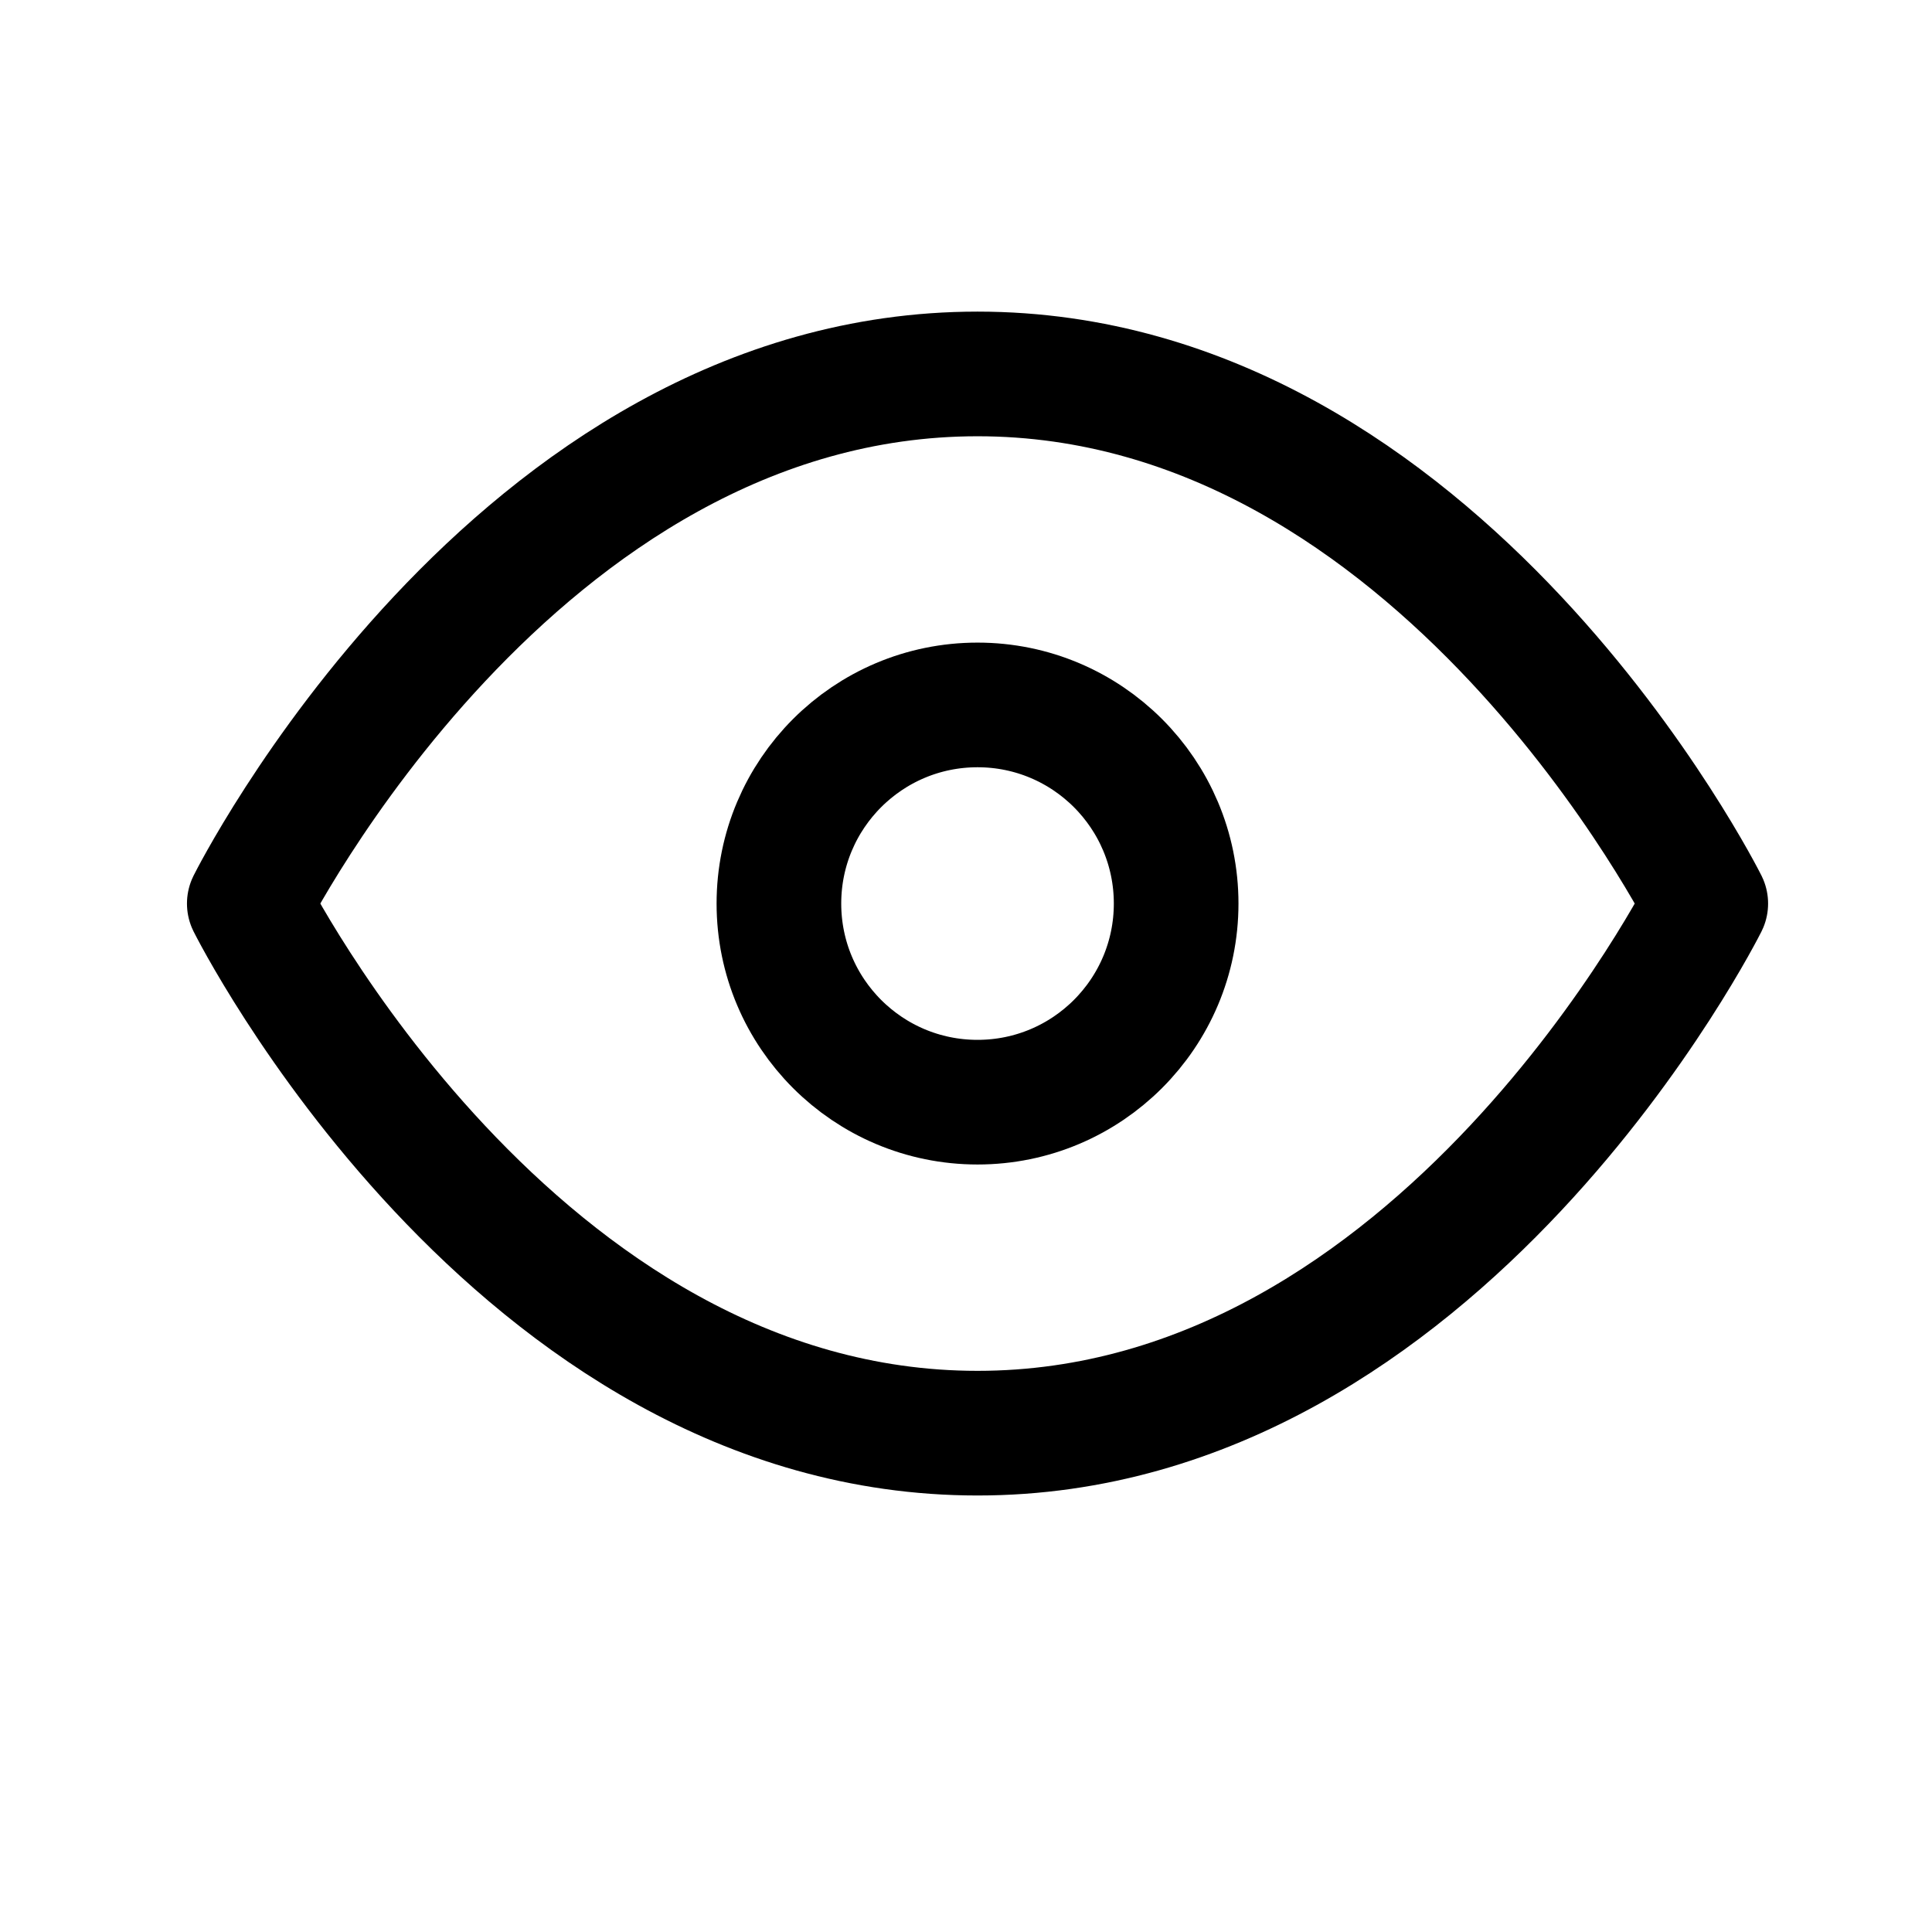
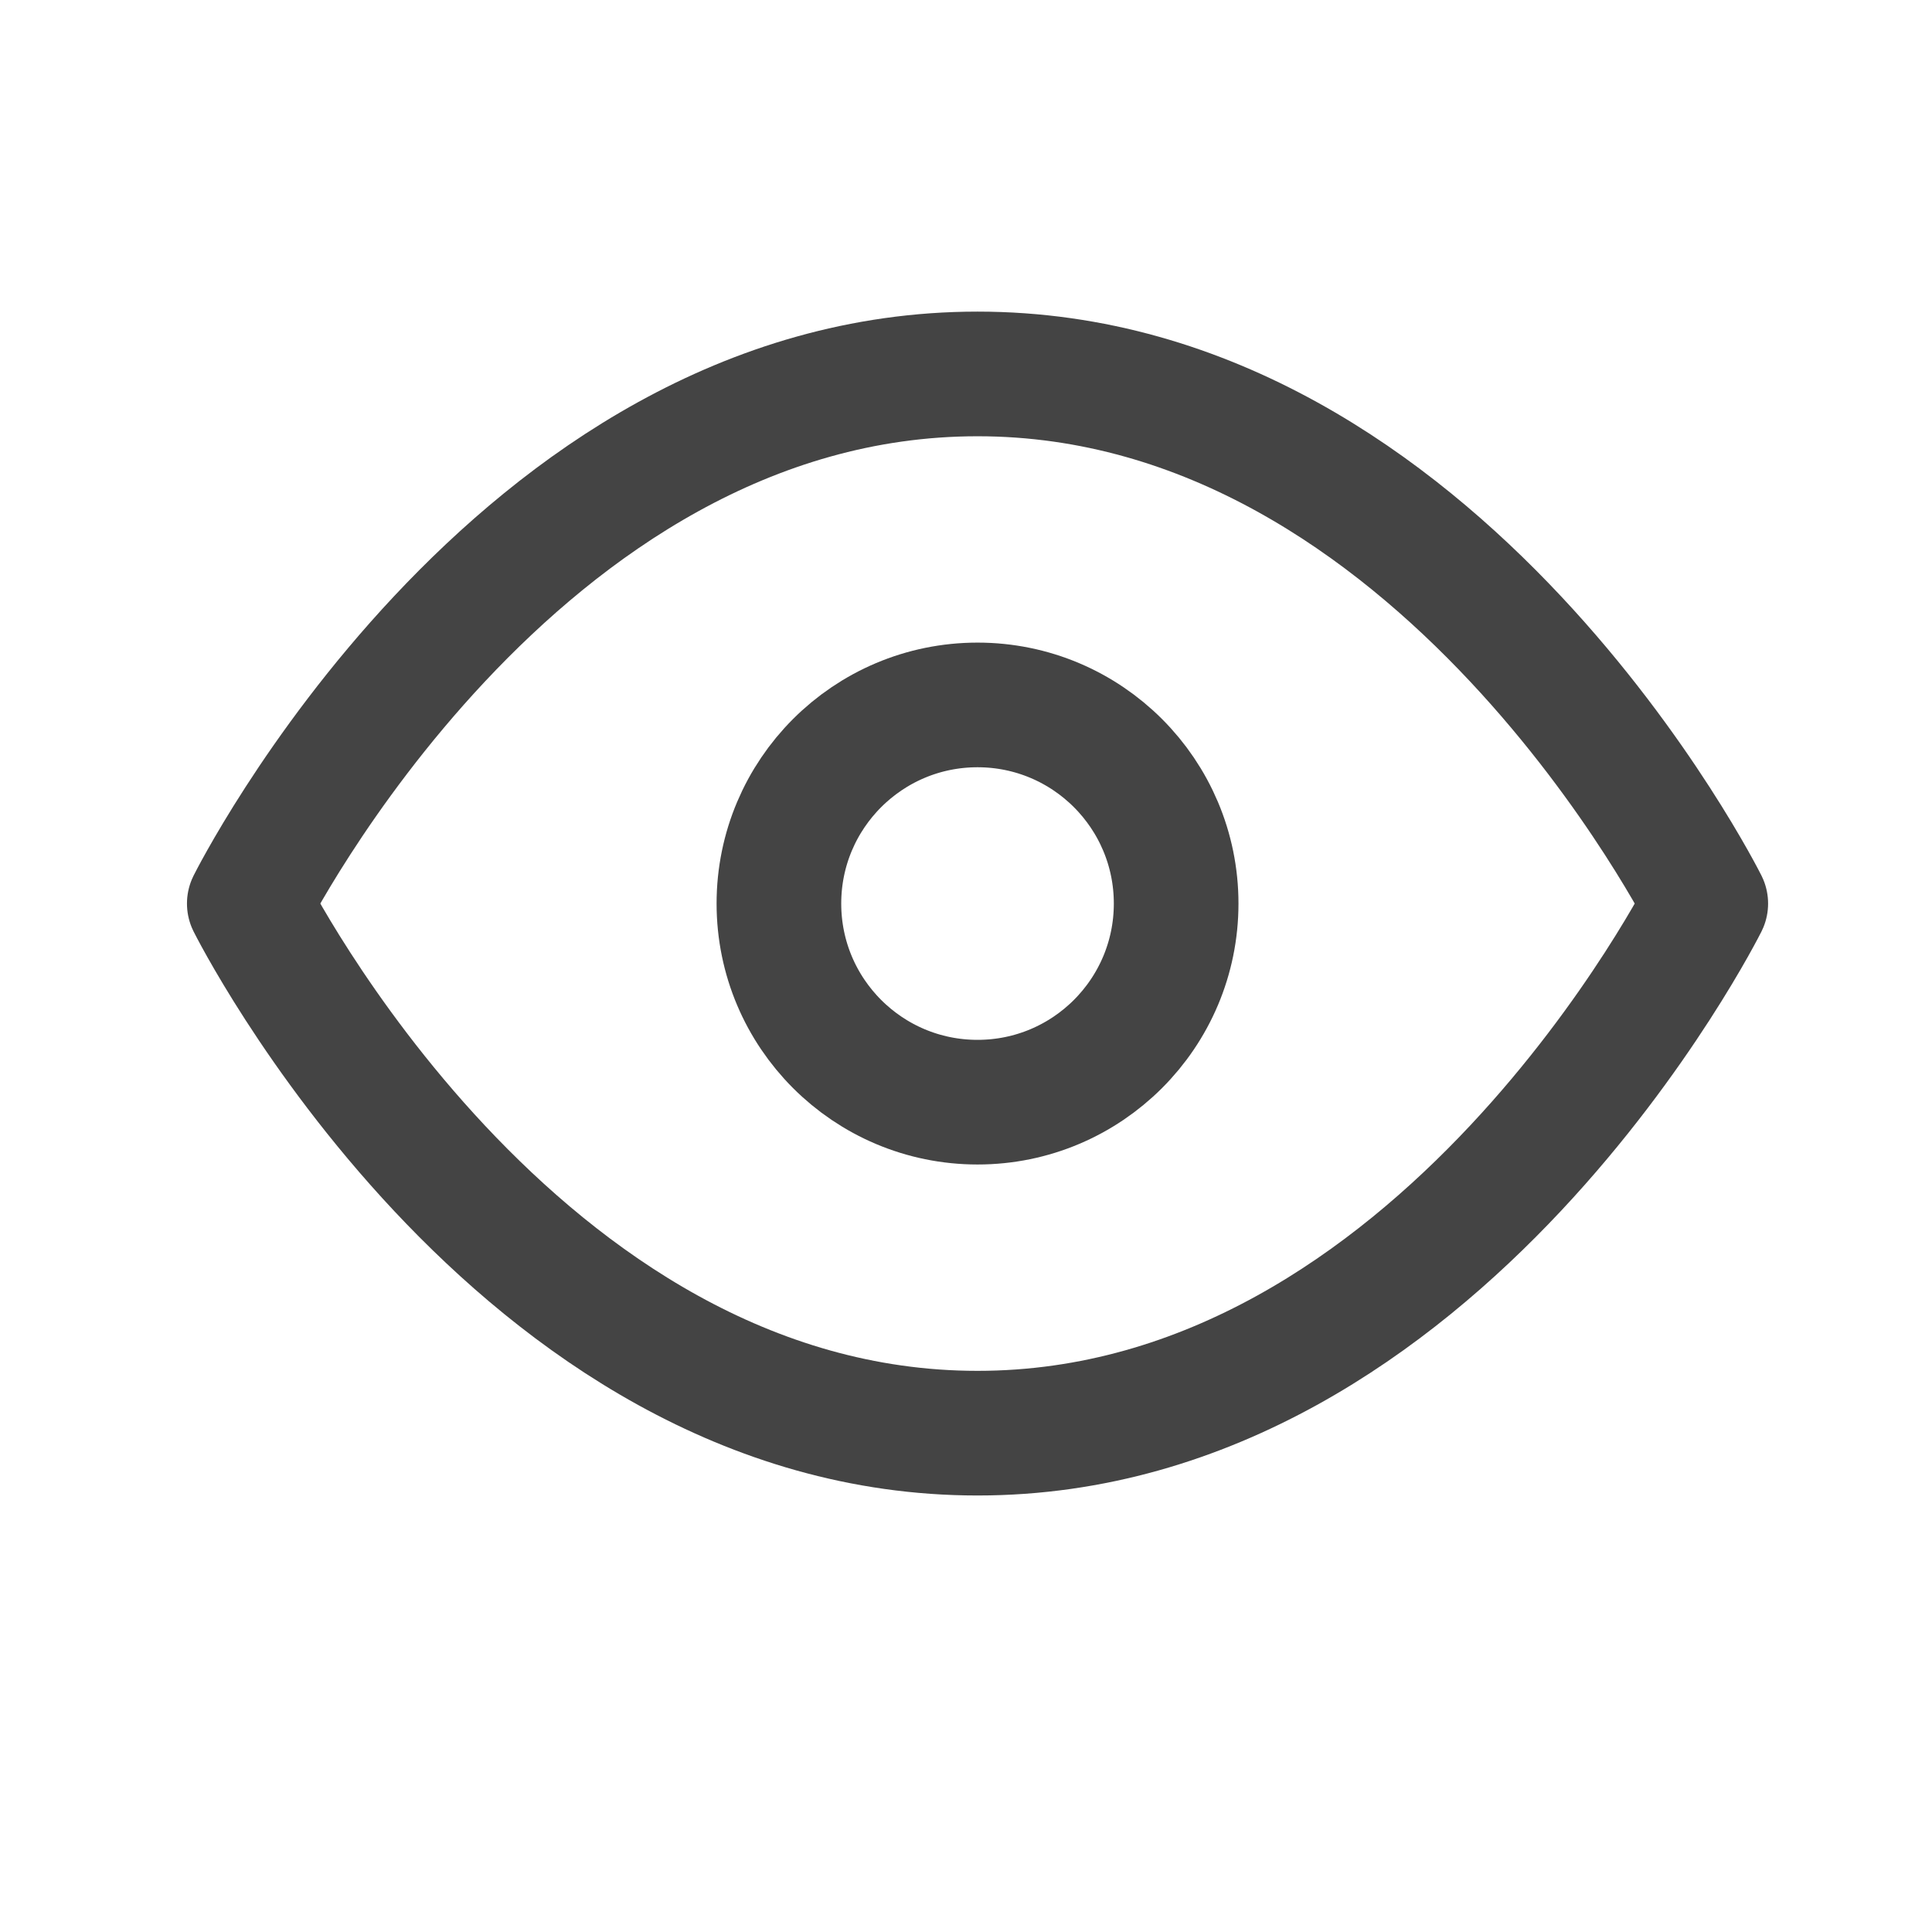
<svg xmlns="http://www.w3.org/2000/svg" width="31" height="31" viewBox="0 0 31 31" fill="none">
-   <path d="M4 14.498C4 14.498 8.249 6 15.685 6C23.121 6 27.37 14.498 27.37 14.498C27.37 14.498 23.121 22.996 15.685 22.996C8.249 22.996 4 14.498 4 14.498Z" stroke="black" stroke-width="2" stroke-linecap="round" stroke-linejoin="round" />
-   <path d="M15.685 17.685C17.445 17.685 18.872 16.258 18.872 14.498C18.872 12.738 17.445 11.311 15.685 11.311C13.925 11.311 12.498 12.738 12.498 14.498C12.498 16.258 13.925 17.685 15.685 17.685Z" stroke="black" stroke-width="2" stroke-linecap="round" stroke-linejoin="round" />
+   <path d="M4 14.498C4 14.498 8.249 6 15.685 6C23.121 6 27.37 14.498 27.37 14.498C27.37 14.498 23.121 22.996 15.685 22.996C8.249 22.996 4 14.498 4 14.498Z" stroke="#444444" stroke-width="2" stroke-linecap="round" stroke-linejoin="round" />
+   <path d="M15.685 17.685C17.445 17.685 18.872 16.258 18.872 14.498C18.872 12.738 17.445 11.311 15.685 11.311C13.925 11.311 12.498 12.738 12.498 14.498C12.498 16.258 13.925 17.685 15.685 17.685Z" stroke="#444444" stroke-width="2" stroke-linecap="round" stroke-linejoin="round" />
</svg>
